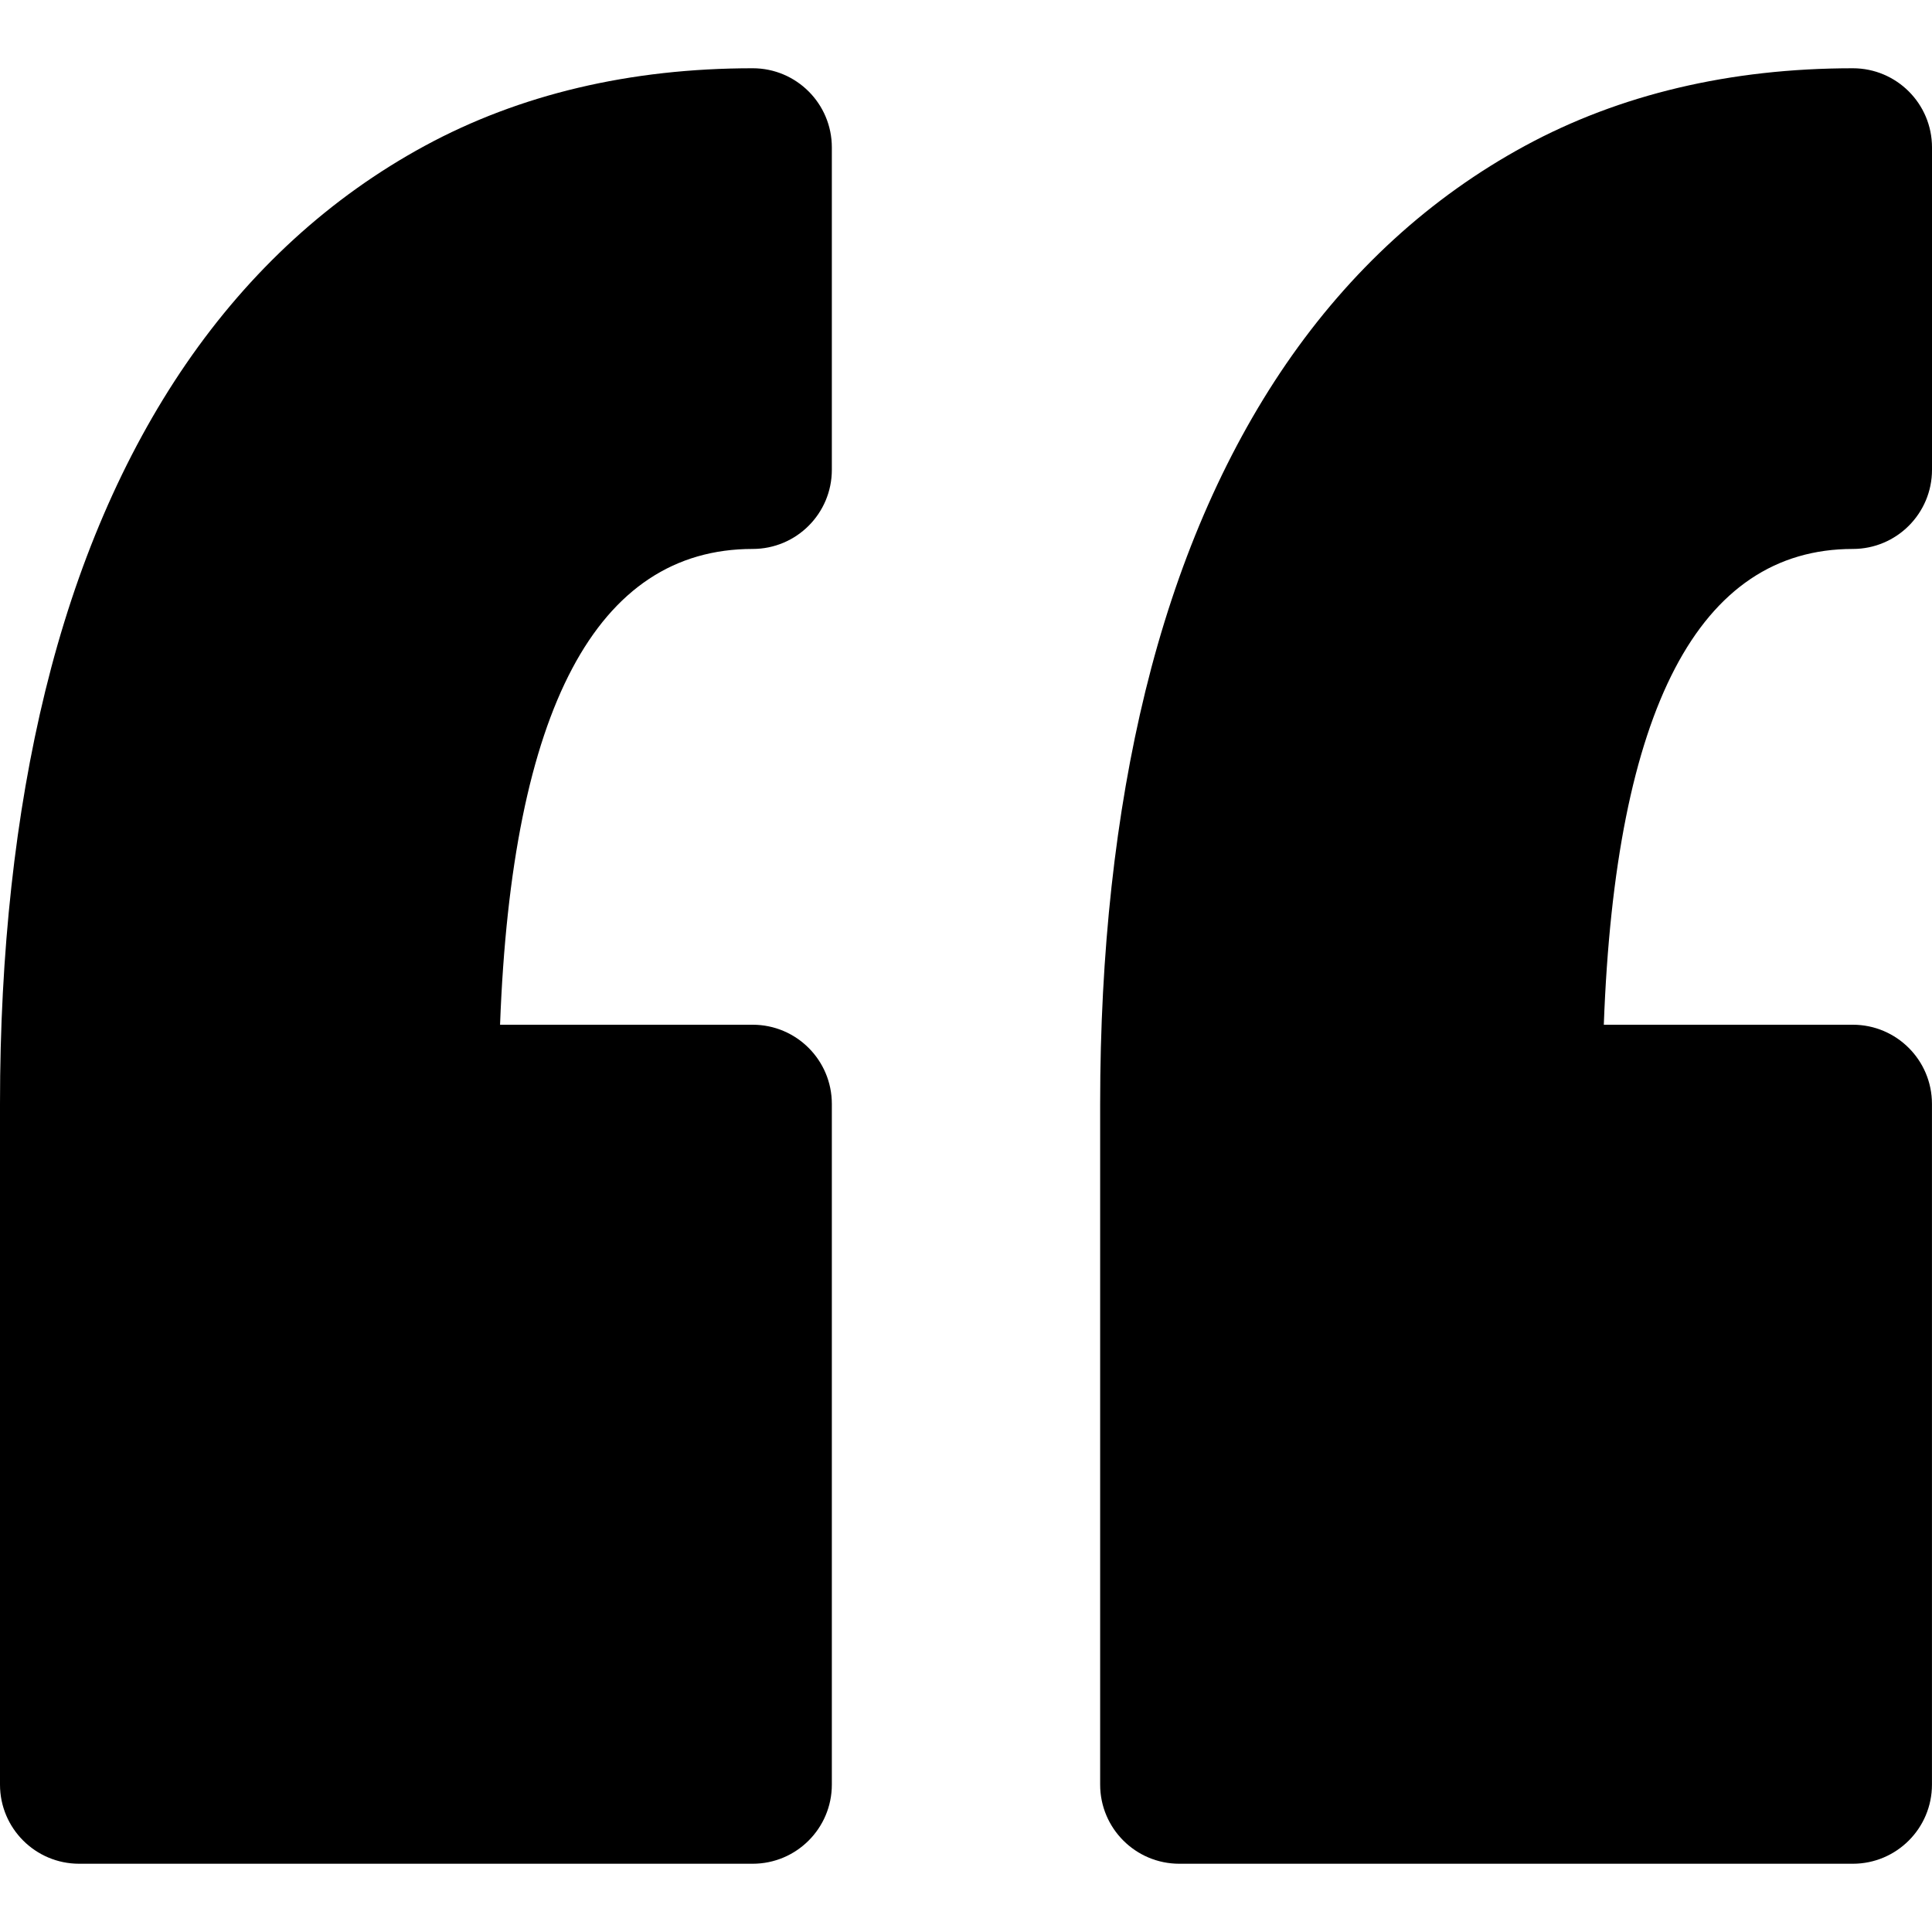
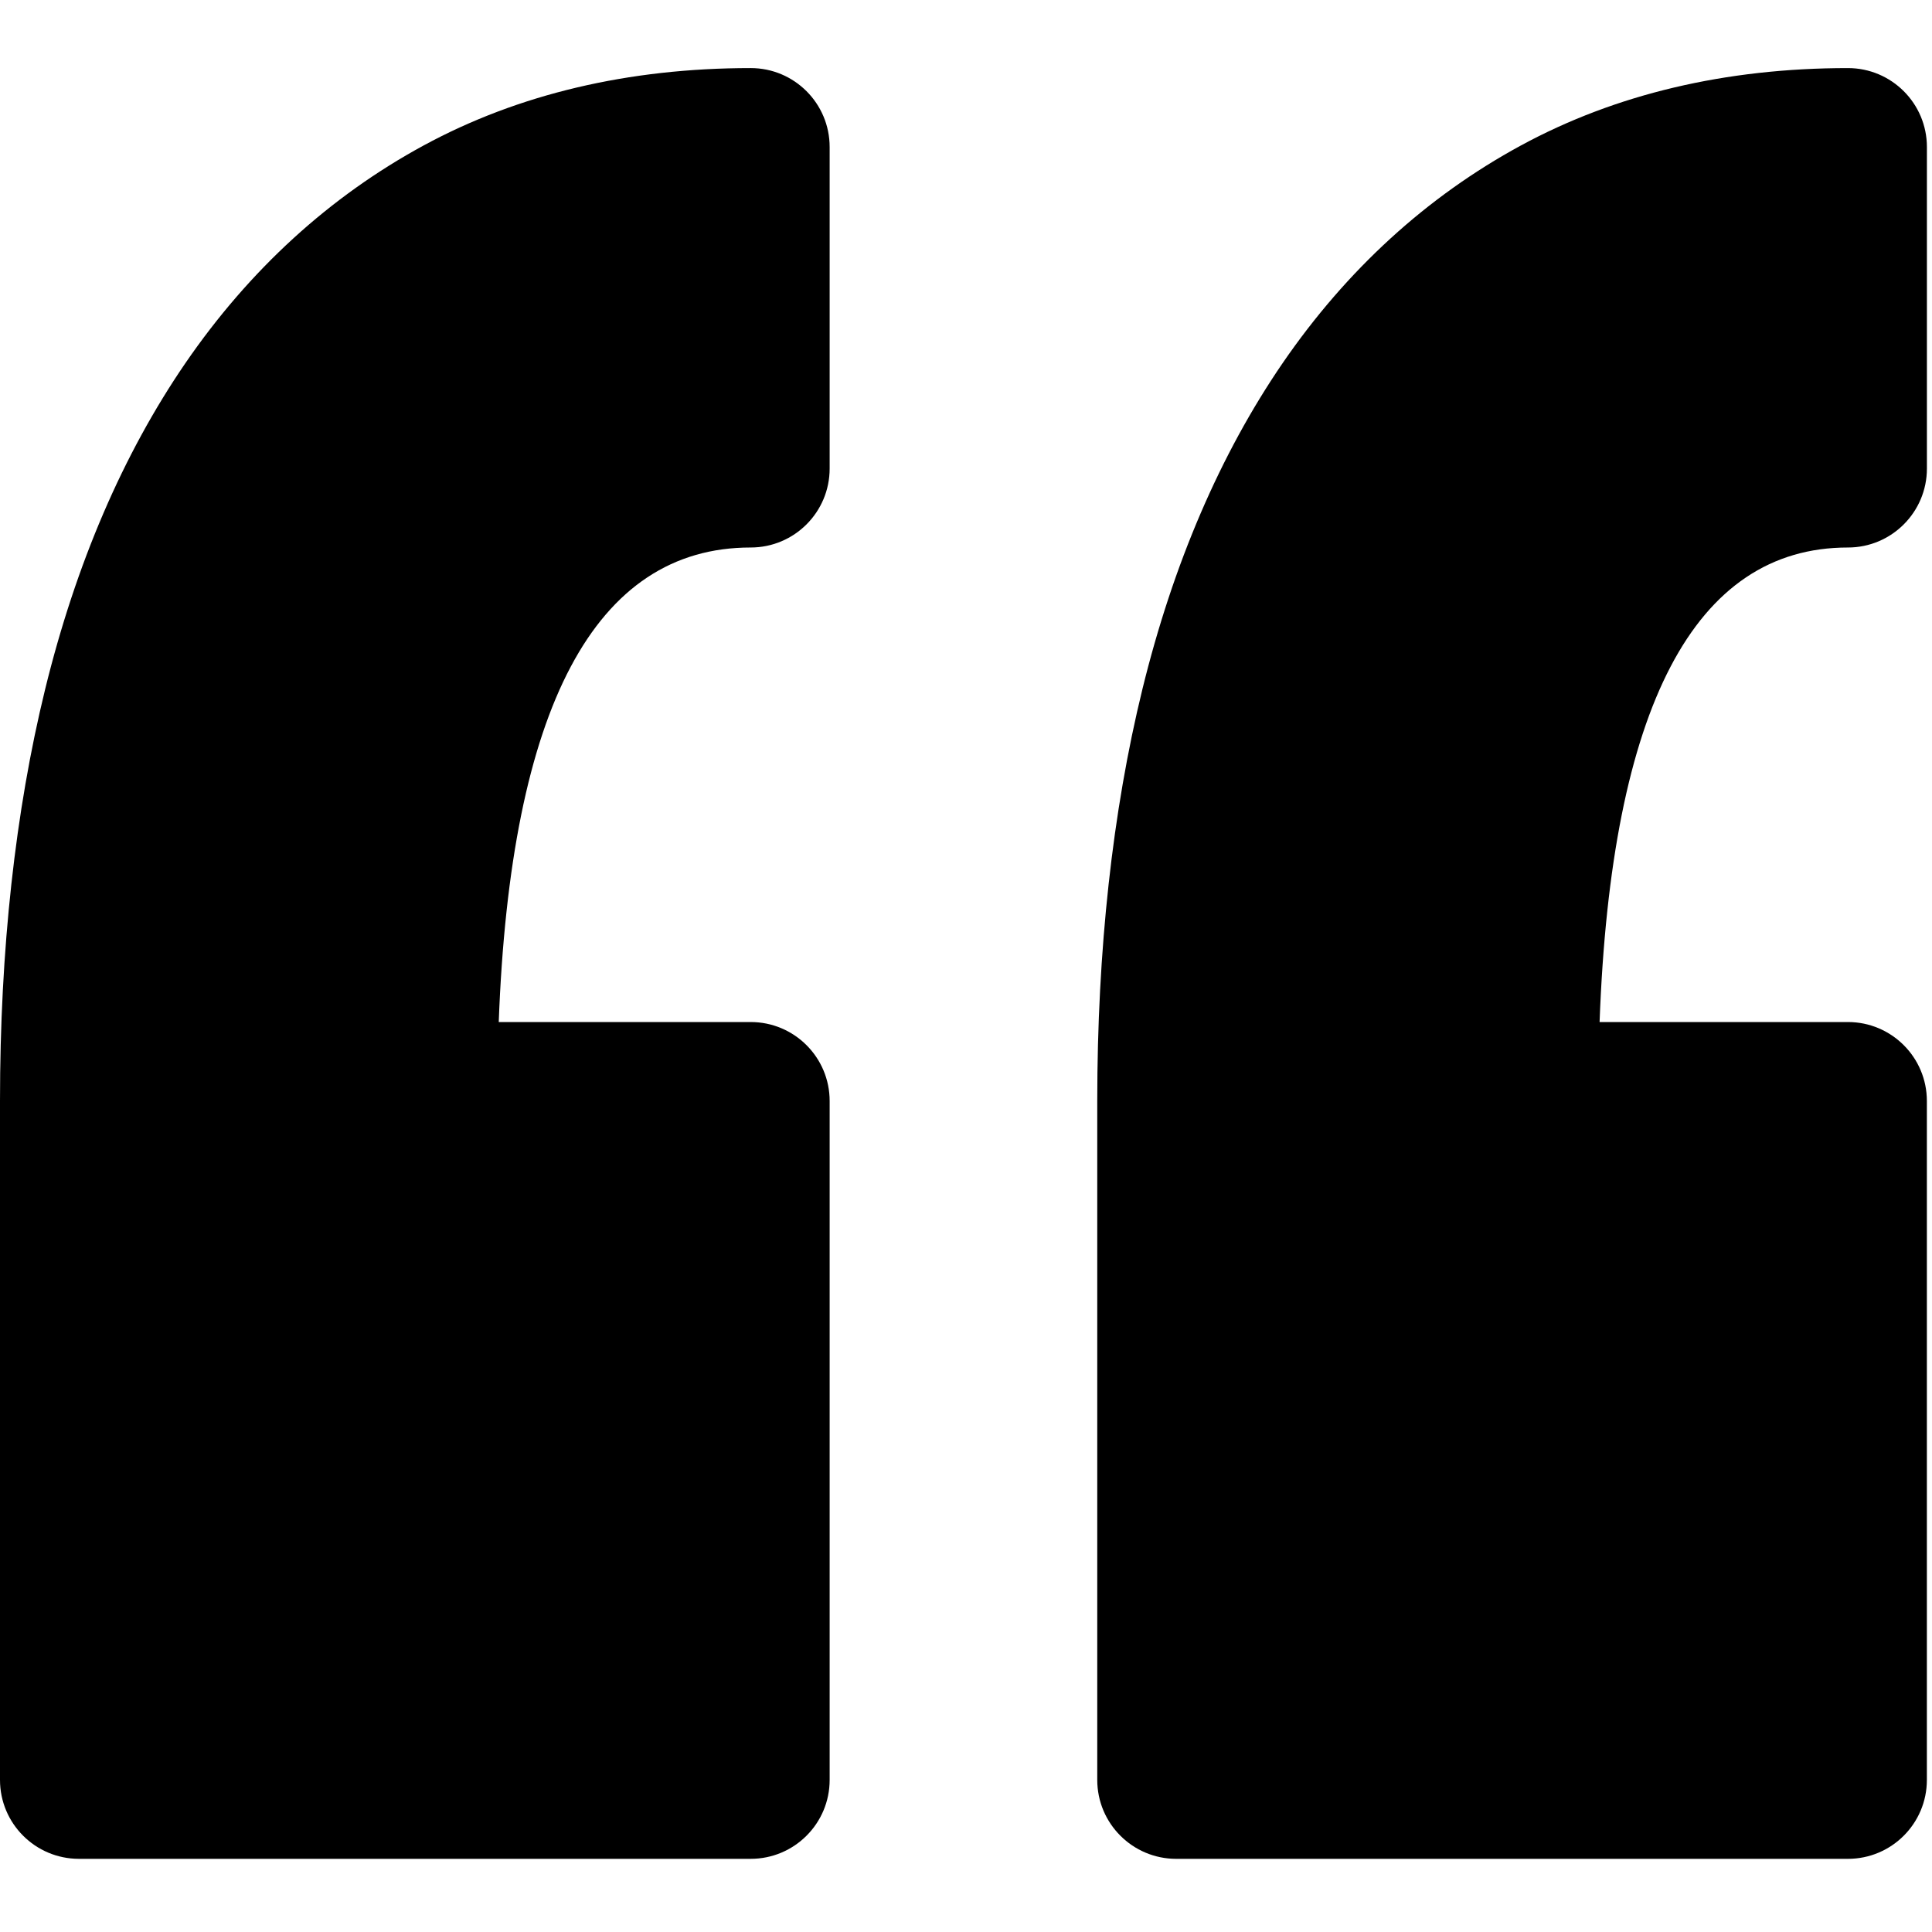
- <svg xmlns="http://www.w3.org/2000/svg" version="1.1" id="Capa_1" x="0px" y="0px" width="349.078px" height="349.078px" viewBox="0 0 349.078 349.078" style="enable-background:new 0 0 349.078 349.078;" xml:space="preserve">
-   <g>
-     <path d="M150.299,26.634v58.25c0,7.9-6.404,14.301-14.304,14.301c-28.186,0-43.518,28.909-45.643,85.966h45.643   c7.9,0,14.304,6.407,14.304,14.304v122.992c0,7.896-6.404,14.298-14.304,14.298H14.301C6.398,336.745,0,330.338,0,322.447V199.455   c0-27.352,2.754-52.452,8.183-74.611c5.568-22.721,14.115-42.587,25.396-59.048c11.608-16.917,26.128-30.192,43.16-39.44   C93.886,17.052,113.826,12.333,136,12.333C143.895,12.333,150.299,18.734,150.299,26.634z M334.773,99.186   c7.896,0,14.305-6.407,14.305-14.301v-58.25c0-7.9-6.408-14.301-14.305-14.301c-22.165,0-42.108,4.72-59.249,14.023   c-17.035,9.248-31.563,22.523-43.173,39.44c-11.277,16.461-19.824,36.328-25.393,59.054c-5.426,22.166-8.18,47.266-8.18,74.605   v122.992c0,7.896,6.406,14.298,14.304,14.298h121.69c7.896,0,14.299-6.407,14.299-14.298V199.455   c0-7.896-6.402-14.304-14.299-14.304h-44.992C291.873,128.095,306.981,99.186,334.773,99.186z" />
-   </g>
-   <g>
- </g>
-   <g>
- </g>
-   <g>
- </g>
-   <g>
- </g>
-   <g>
- </g>
-   <g>
- </g>
-   <g>
- </g>
-   <g>
- </g>
-   <g>
- </g>
-   <g>
- </g>
-   <g>
- </g>
-   <g>
- </g>
-   <g>
- </g>
-   <g>
- </g>
-   <g>
- </g>
+ <svg xmlns="http://www.w3.org/2000/svg" width="350" height="350" viewBox="0 0 350 350" fill="none">
+   <path d="M150.299 26.634V84.884C150.299 92.784 143.895 99.185 135.995 99.185C107.809 99.185 92.477 128.094 90.352 185.151H135.995C143.895 185.151 150.299 191.558 150.299 199.455V322.447C150.299 330.343 143.895 336.745 135.995 336.745H14.301C6.398 336.745 0 330.338 0 322.447V199.455C0 172.103 2.754 147.003 8.183 124.844C13.751 102.123 22.298 82.257 33.579 65.796C45.187 48.879 59.707 35.604 76.739 26.356C93.886 17.052 113.826 12.333 136 12.333C143.895 12.333 150.299 18.734 150.299 26.634ZM334.773 99.186C342.669 99.186 349.078 92.779 349.078 84.885V26.635C349.078 18.735 342.67 12.334 334.773 12.334C312.608 12.334 292.665 17.054 275.524 26.357C258.489 35.605 243.961 48.88 232.351 65.797C221.074 82.258 212.527 102.125 206.958 124.851C201.532 147.017 198.778 172.117 198.778 199.456V322.448C198.778 330.344 205.184 336.746 213.082 336.746H334.772C342.668 336.746 349.071 330.339 349.071 322.448V199.455C349.071 191.559 342.669 185.151 334.772 185.151H289.78C291.873 128.095 306.981 99.186 334.773 99.186Z" fill="black" />
</svg>
